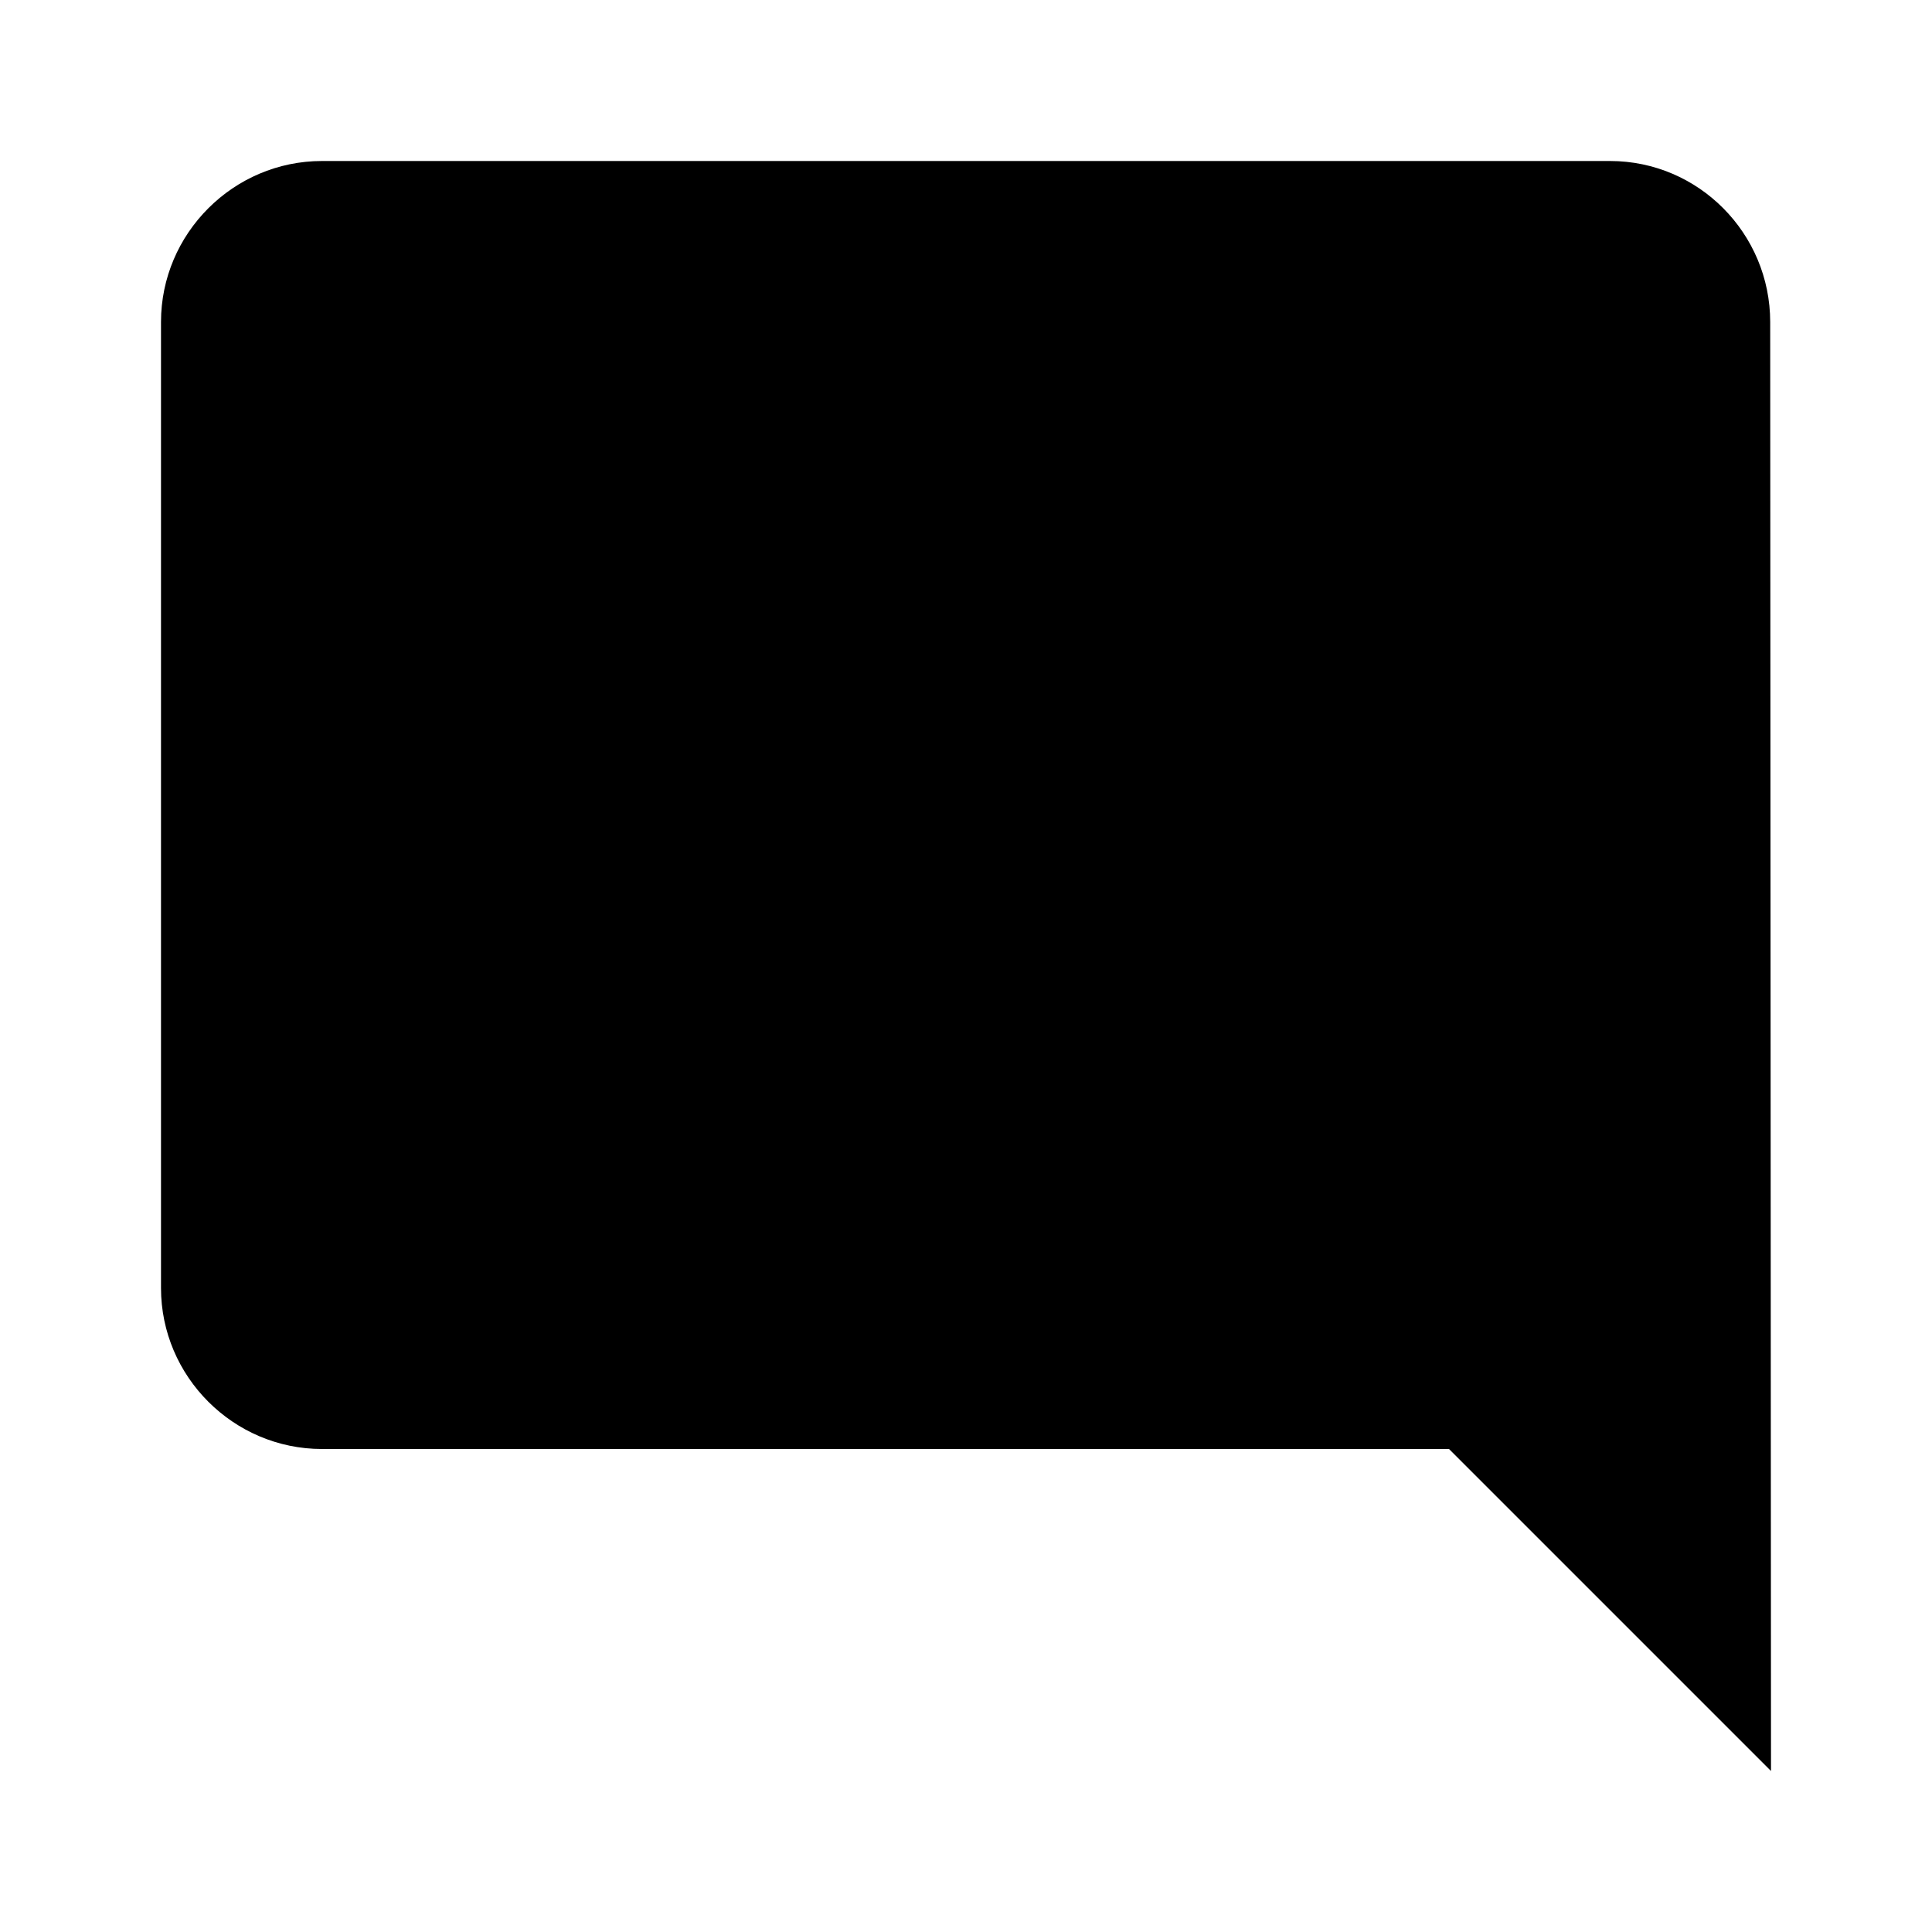
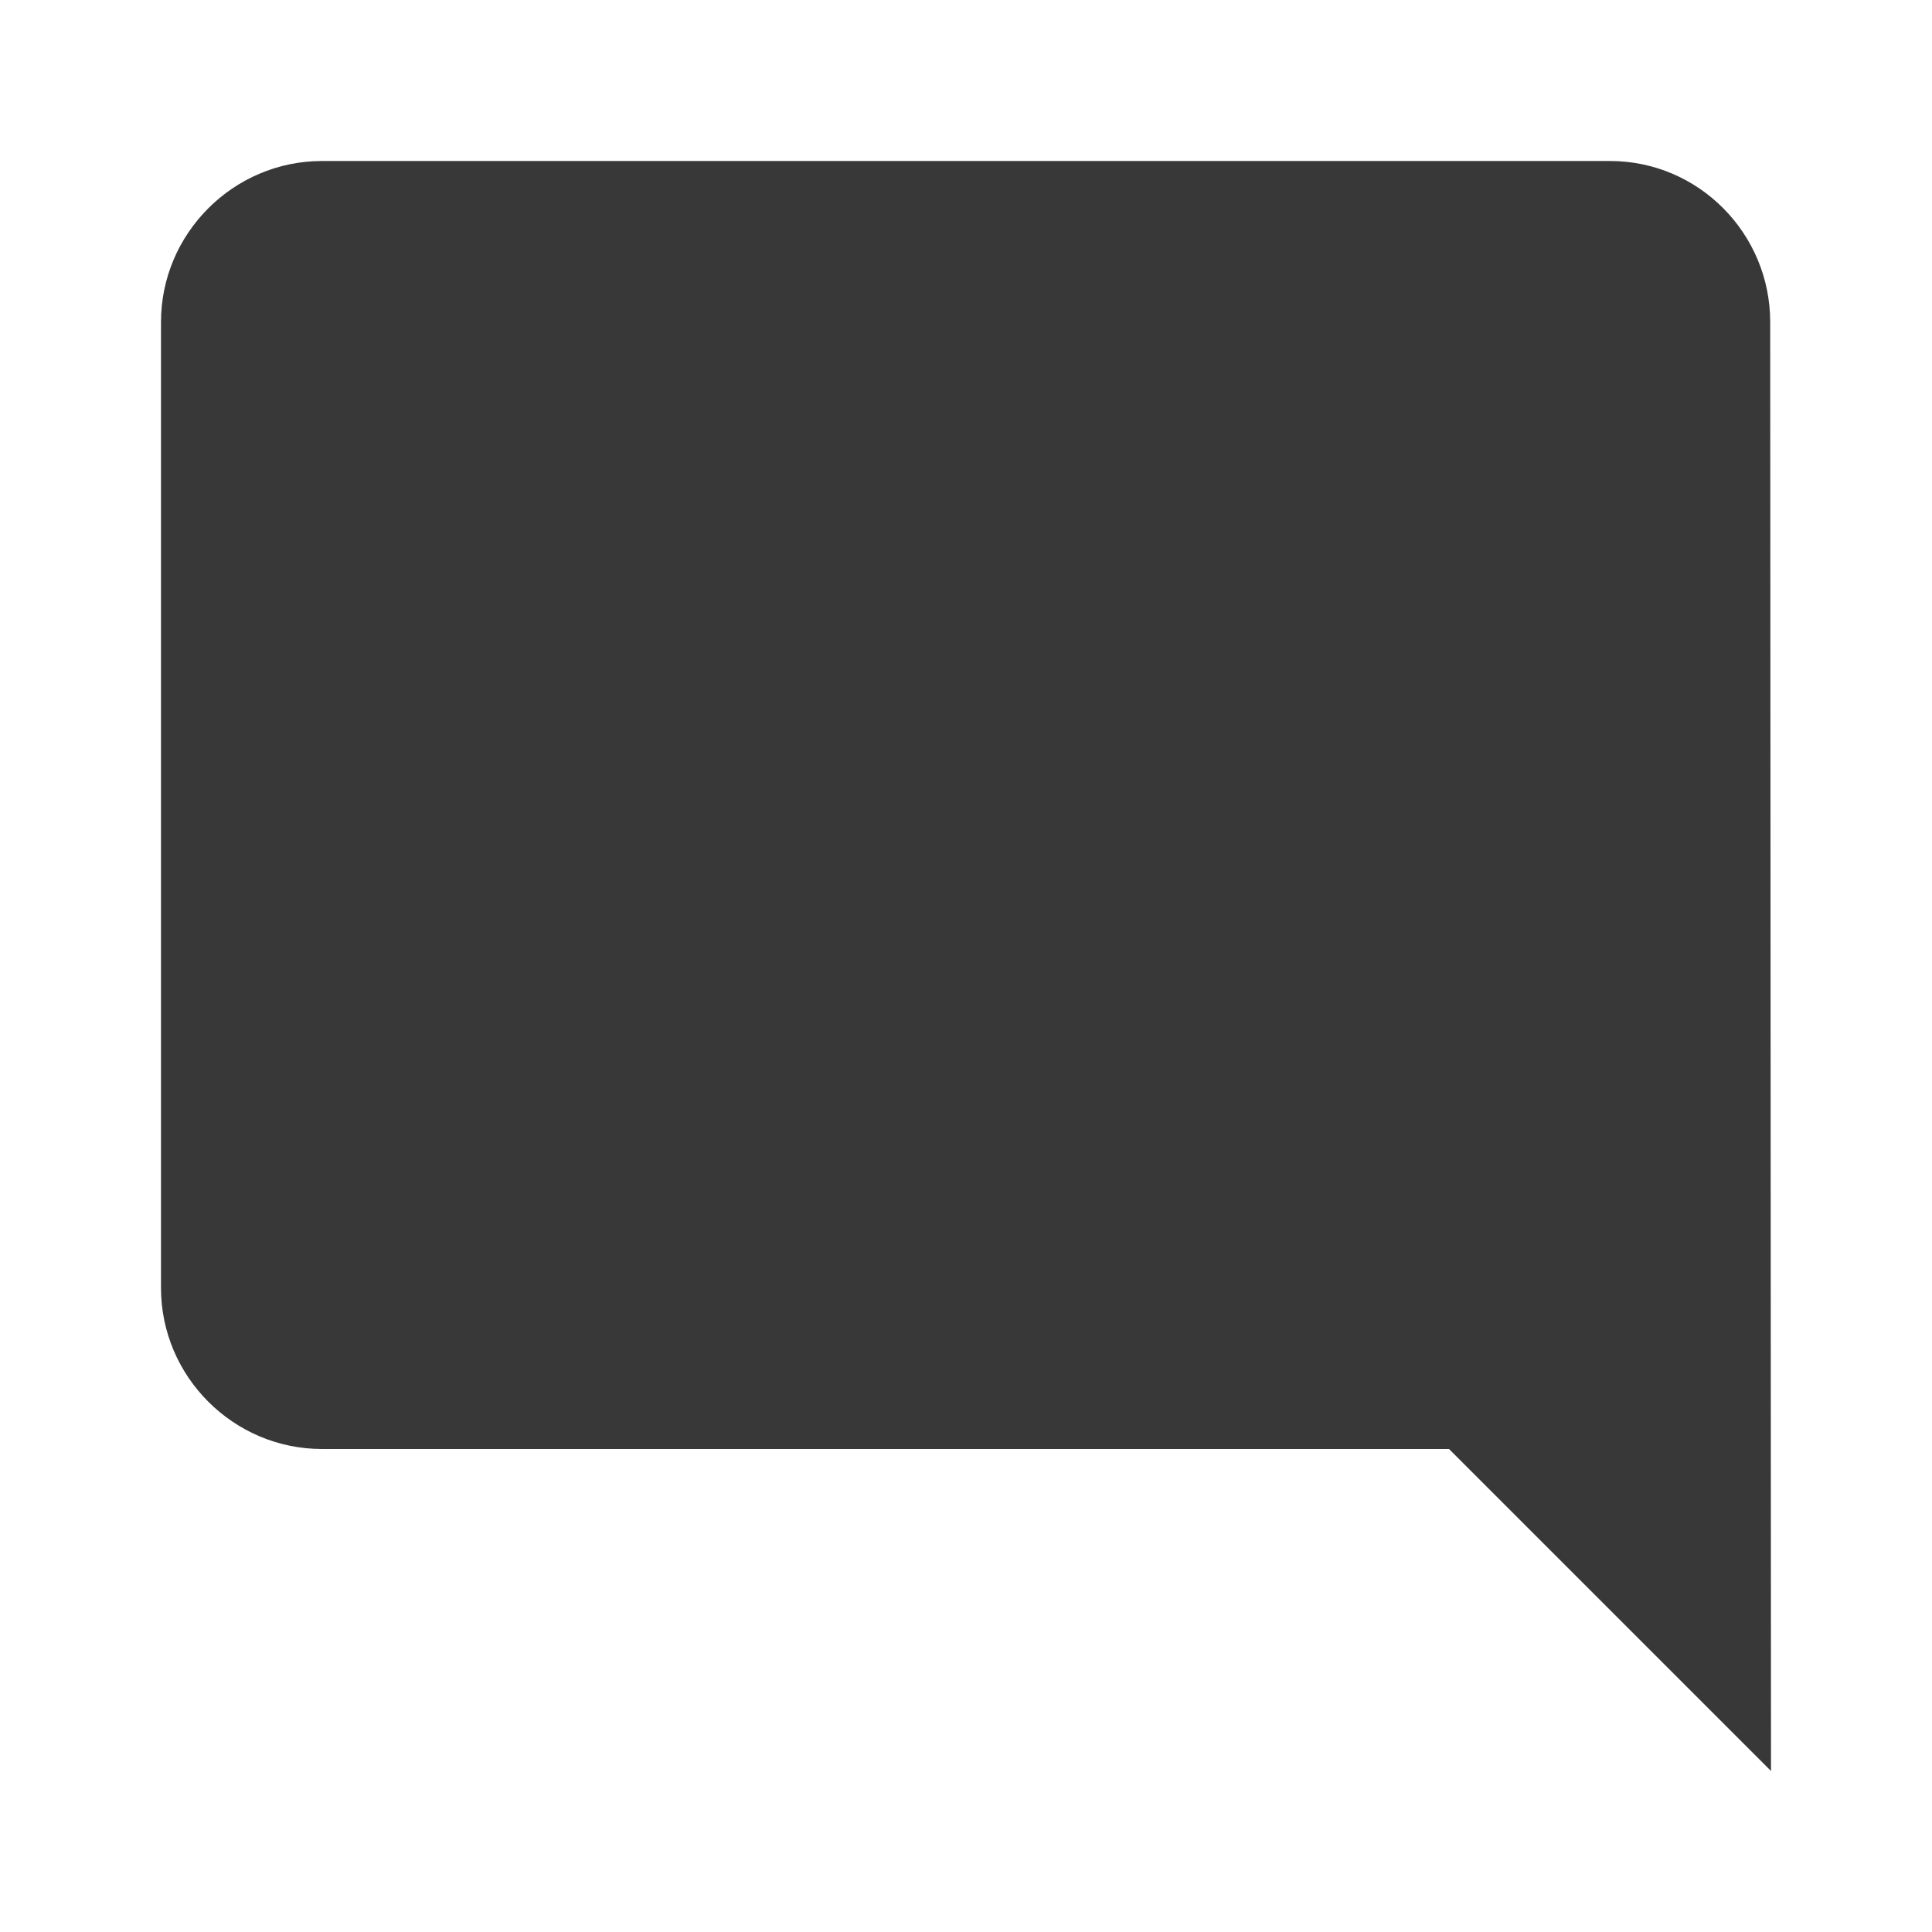
<svg xmlns="http://www.w3.org/2000/svg" width="24" height="24" viewBox="0 0 24 24">
-   <path d="M21.99 4c0-1.1-.89-2-1.99-2H4c-1.1 0-2 .9-2 2v12c0 1.1.9 2 2 2h14l4 4-.01-18z" />
+   <path fill="#383838" d="M21.99 4c0-1.1-.89-2-1.99-2H4c-1.1 0-2 .9-2 2v12c0 1.1.9 2 2 2h14l4 4-.01-18z" />
  <path d="M0 0h24v24H0z" fill="none" />
</svg>
